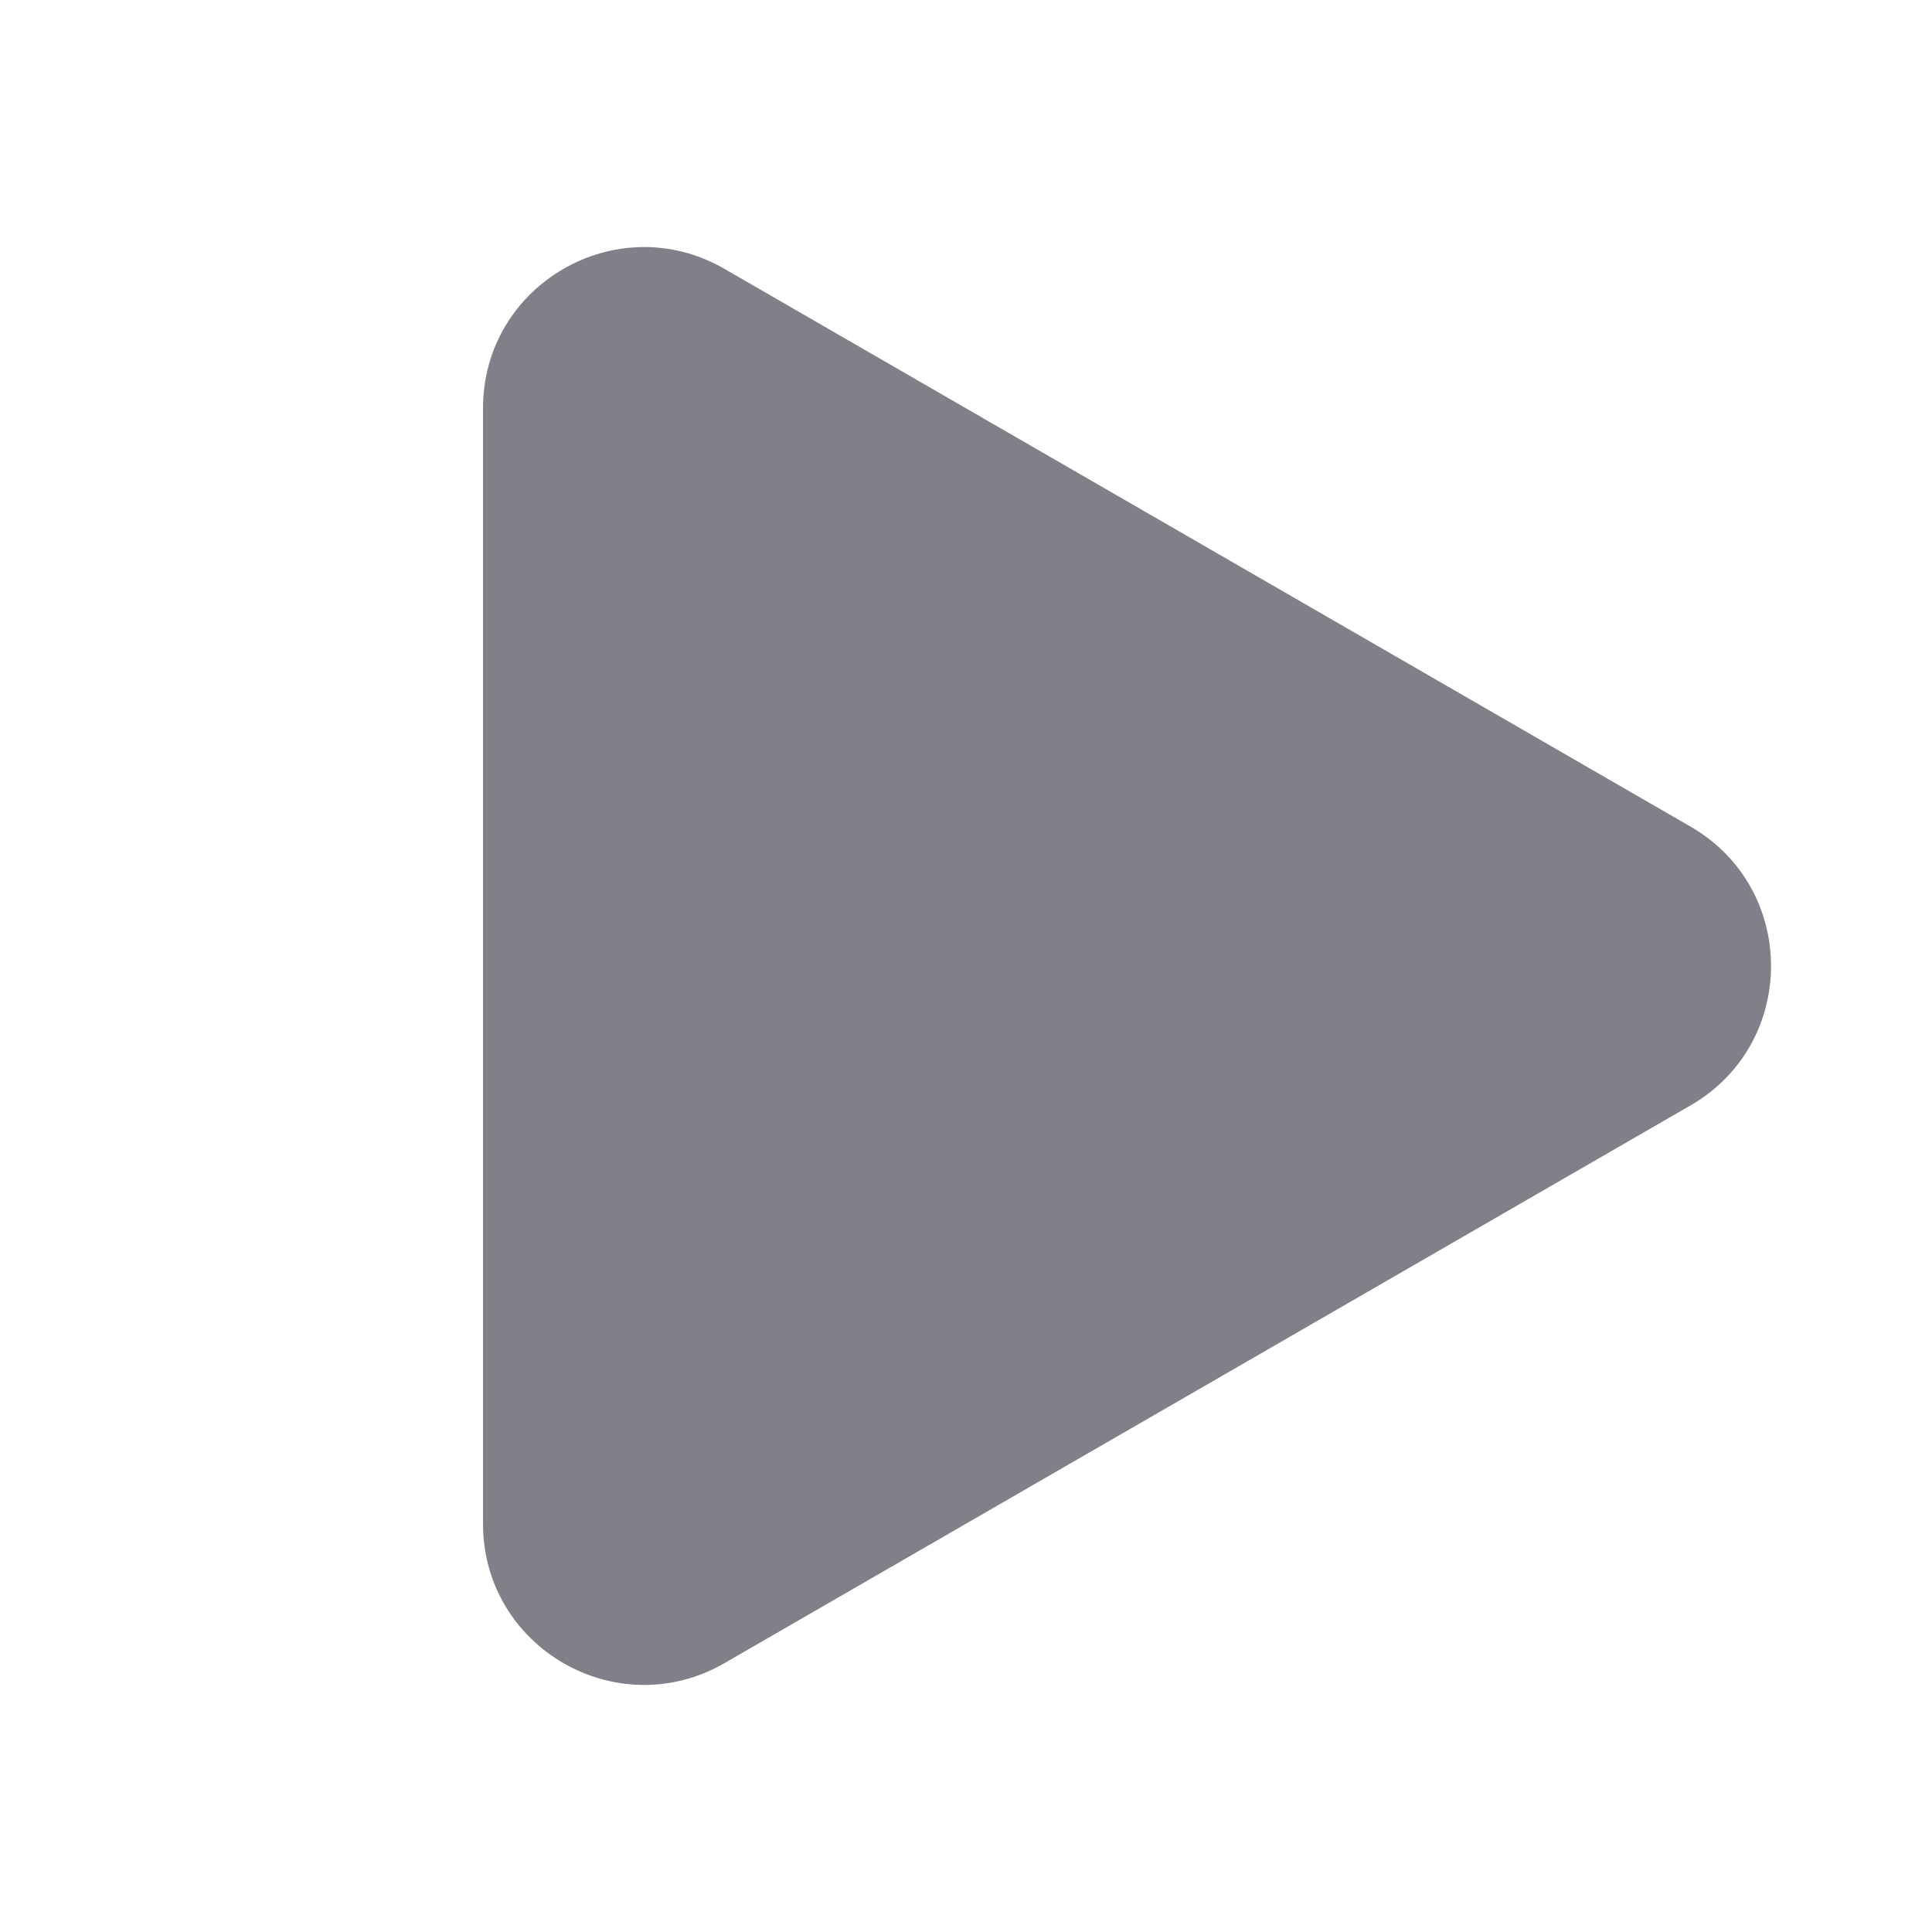
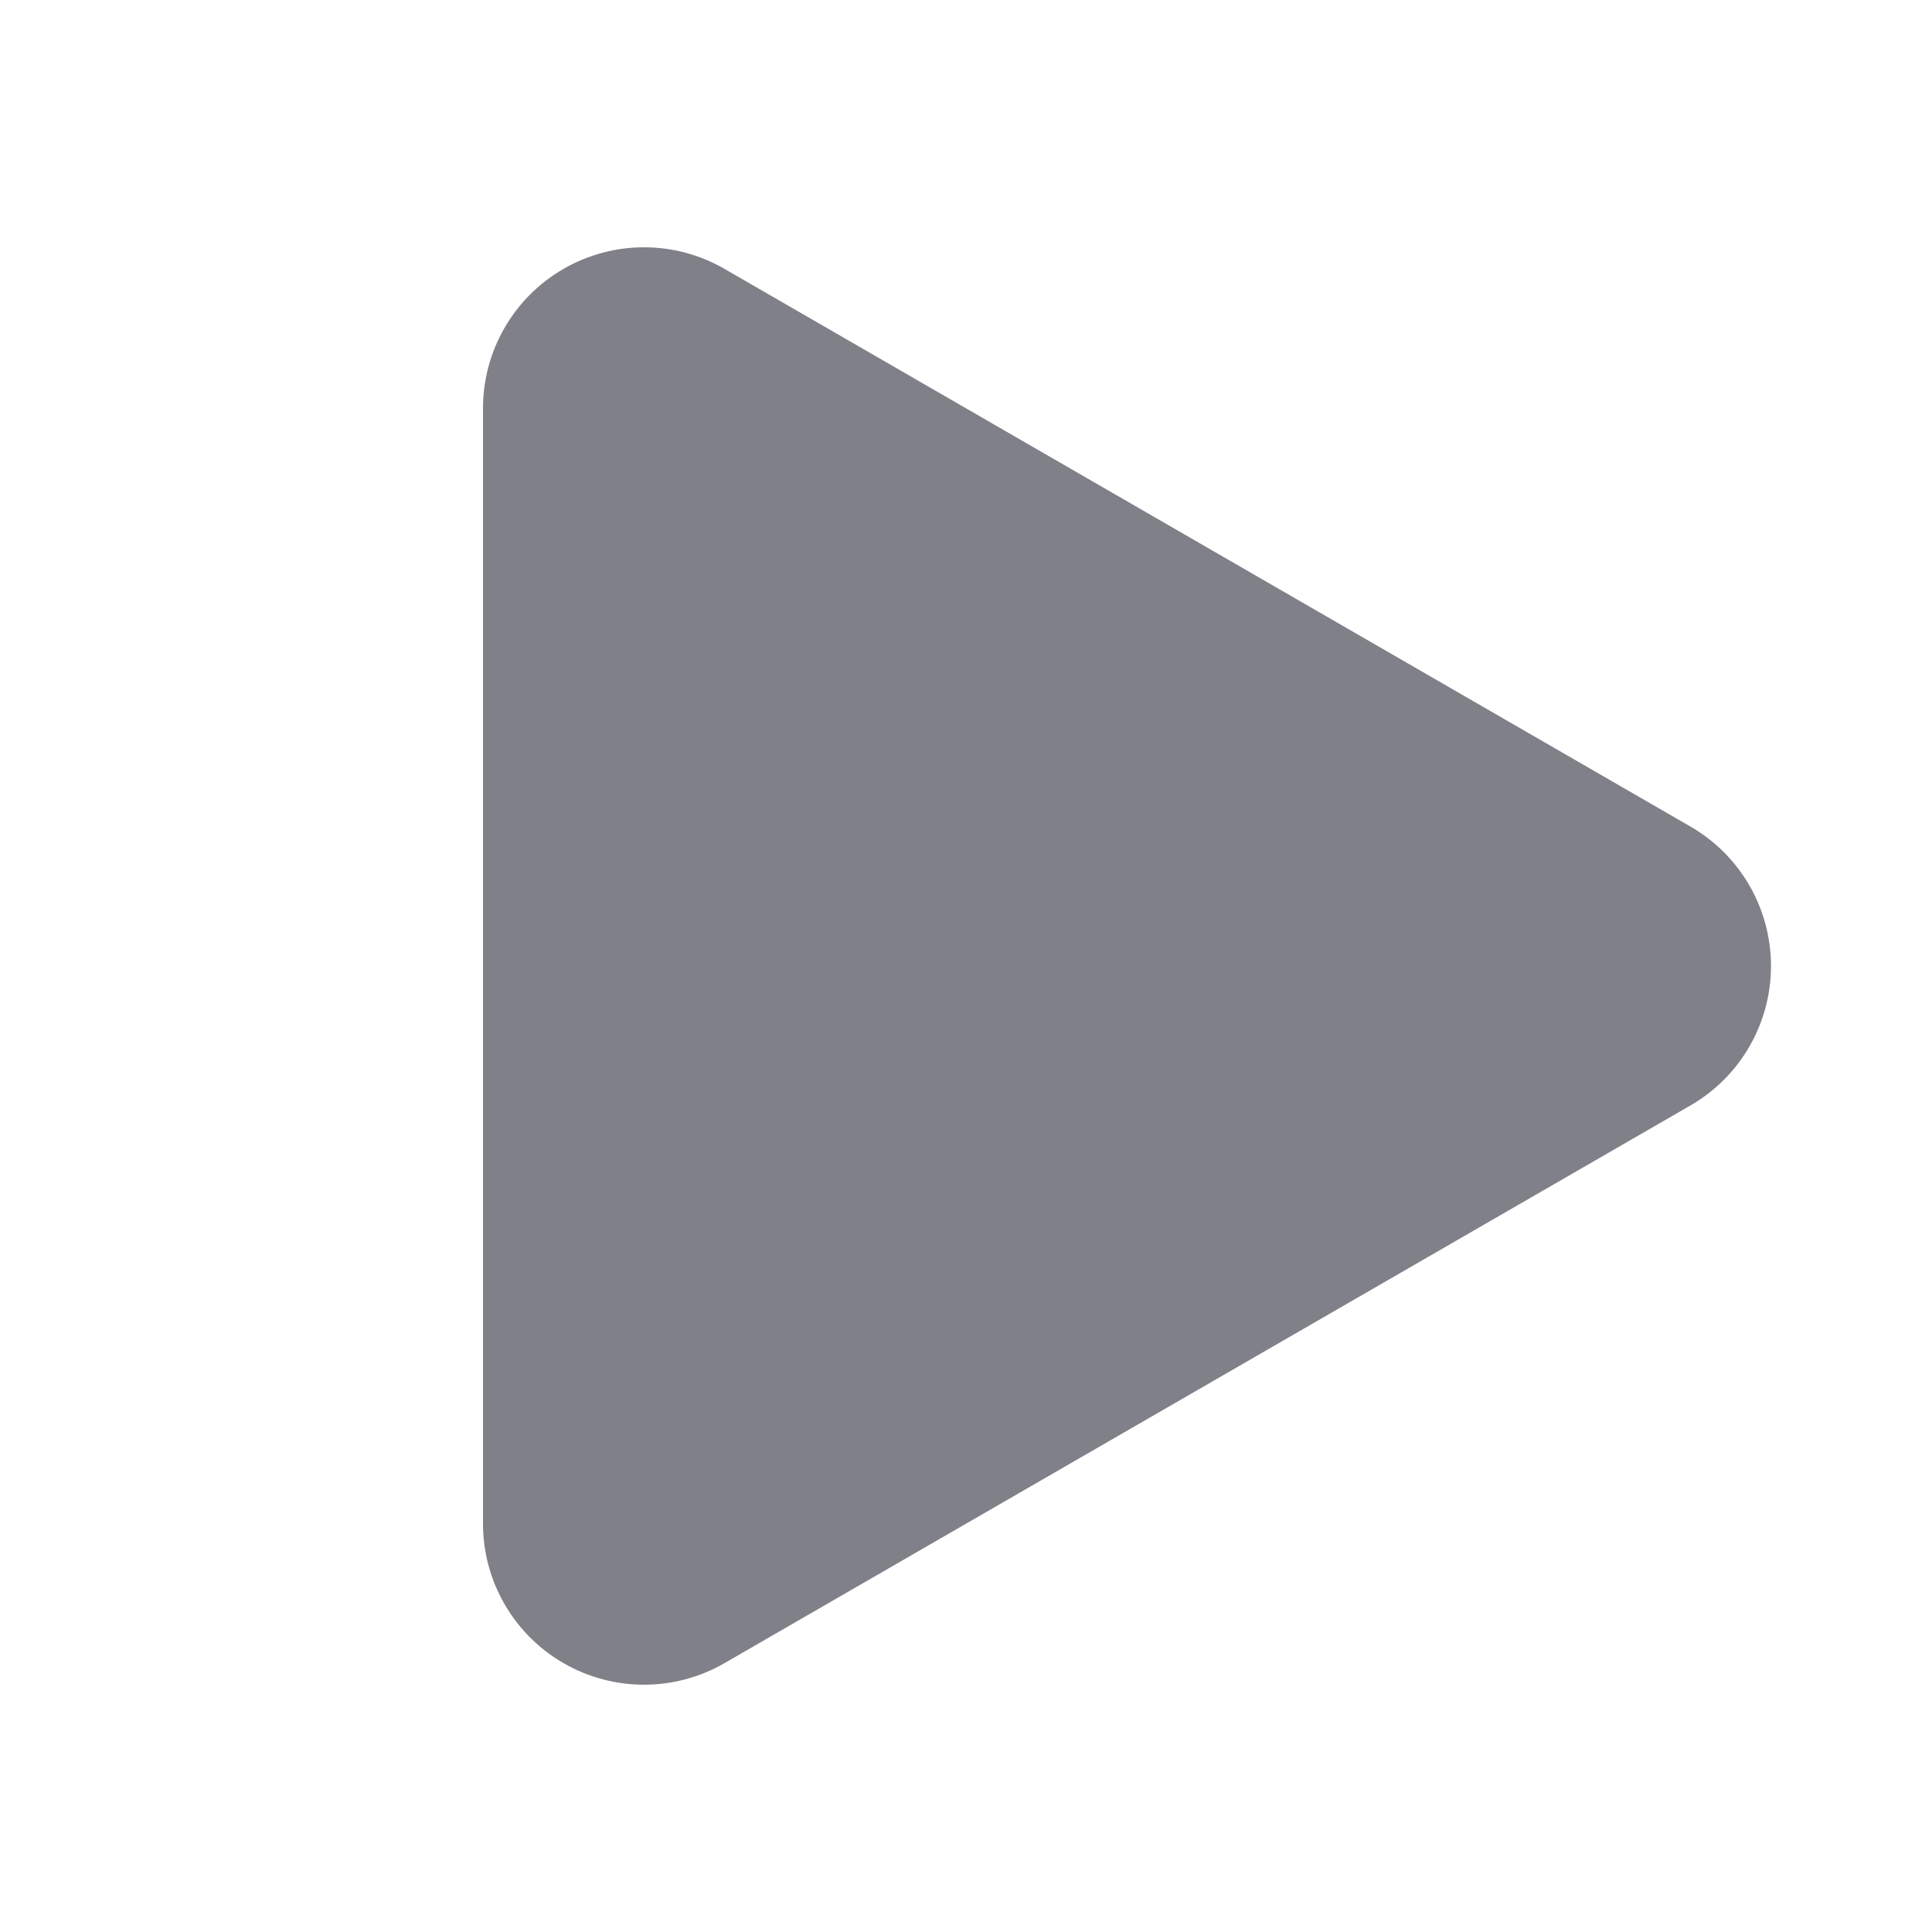
- <svg xmlns="http://www.w3.org/2000/svg" width="12" height="12" viewBox="0 0 12 12" fill="none">
-   <path d="M10.5 5.134C11.167 5.519 11.167 6.481 10.5 6.866L4.5 10.33C3.833 10.715 3 10.234 3 9.464V2.536C3 1.766 3.833 1.285 4.5 1.67L10.5 5.134Z" fill="#808089" />
+ <svg xmlns="http://www.w3.org/2000/svg" width="12" height="12" fill="none" data-c="1">
+   <path fill="#808089" d="M10.5 5.134a1 1 0 0 1 0 1.732l-6 3.464A1 1 0 0 1 3 9.464V2.536a1 1 0 0 1 1.5-.866z" />
</svg>
